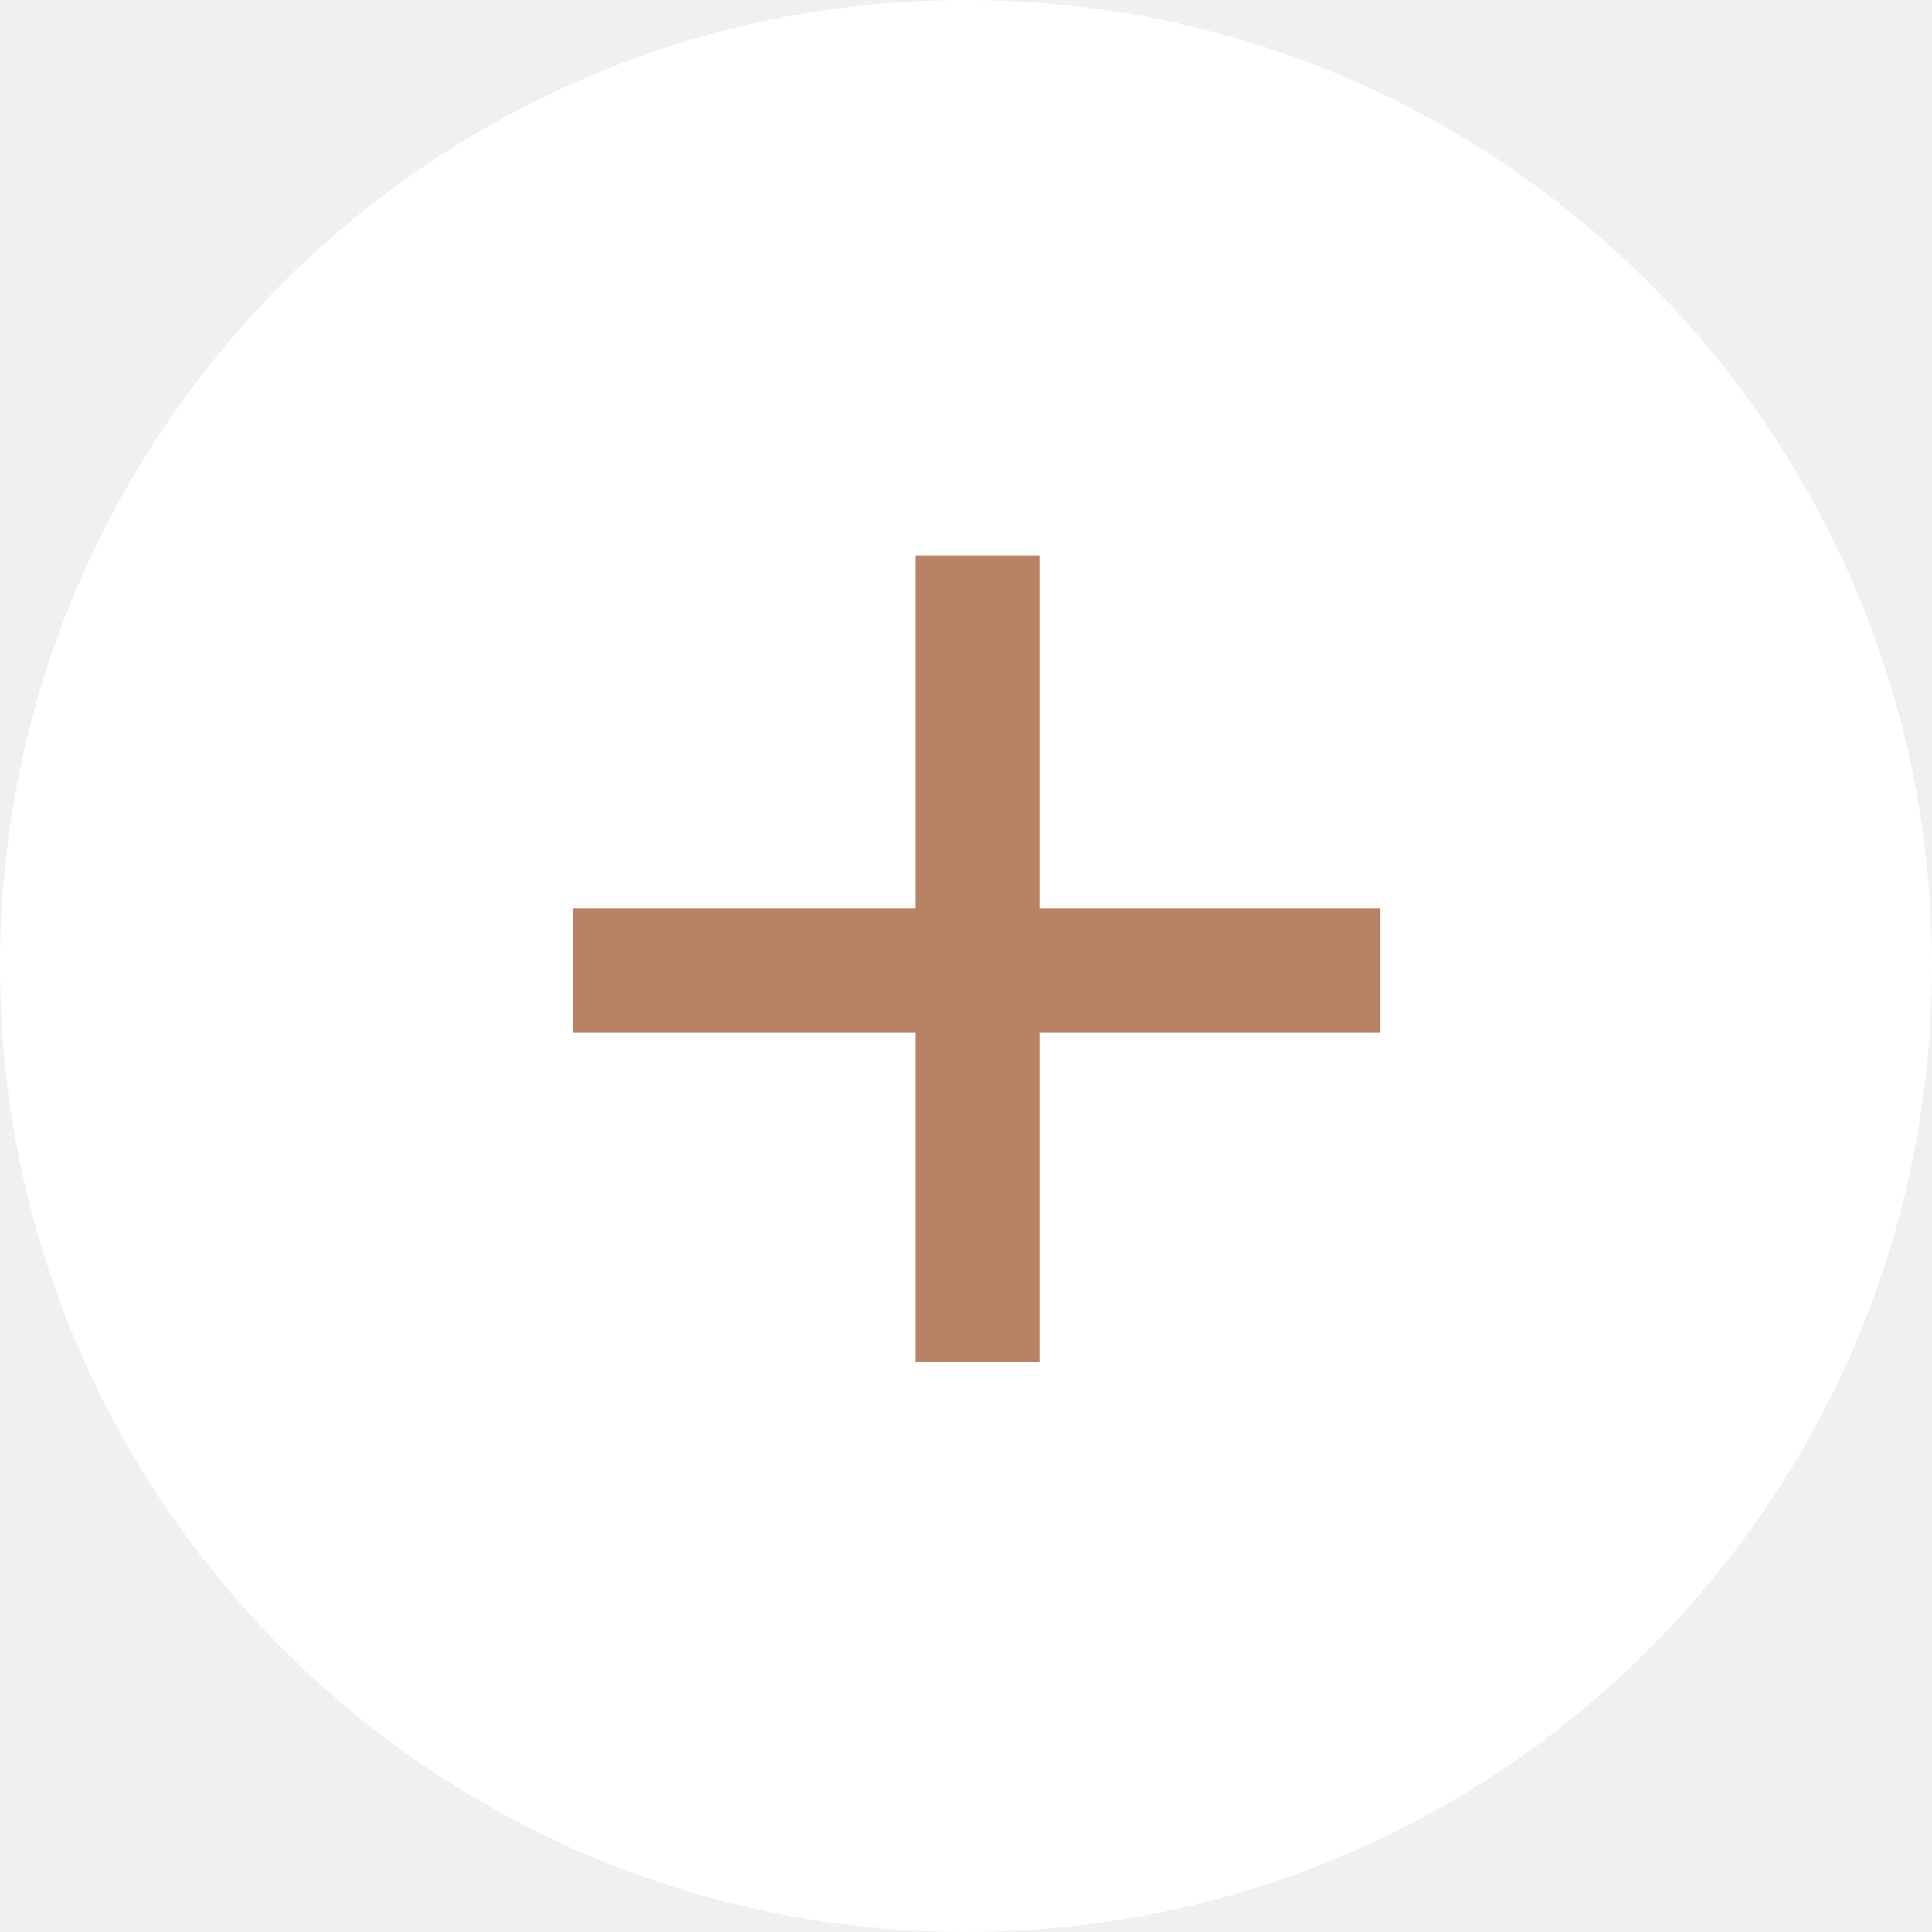
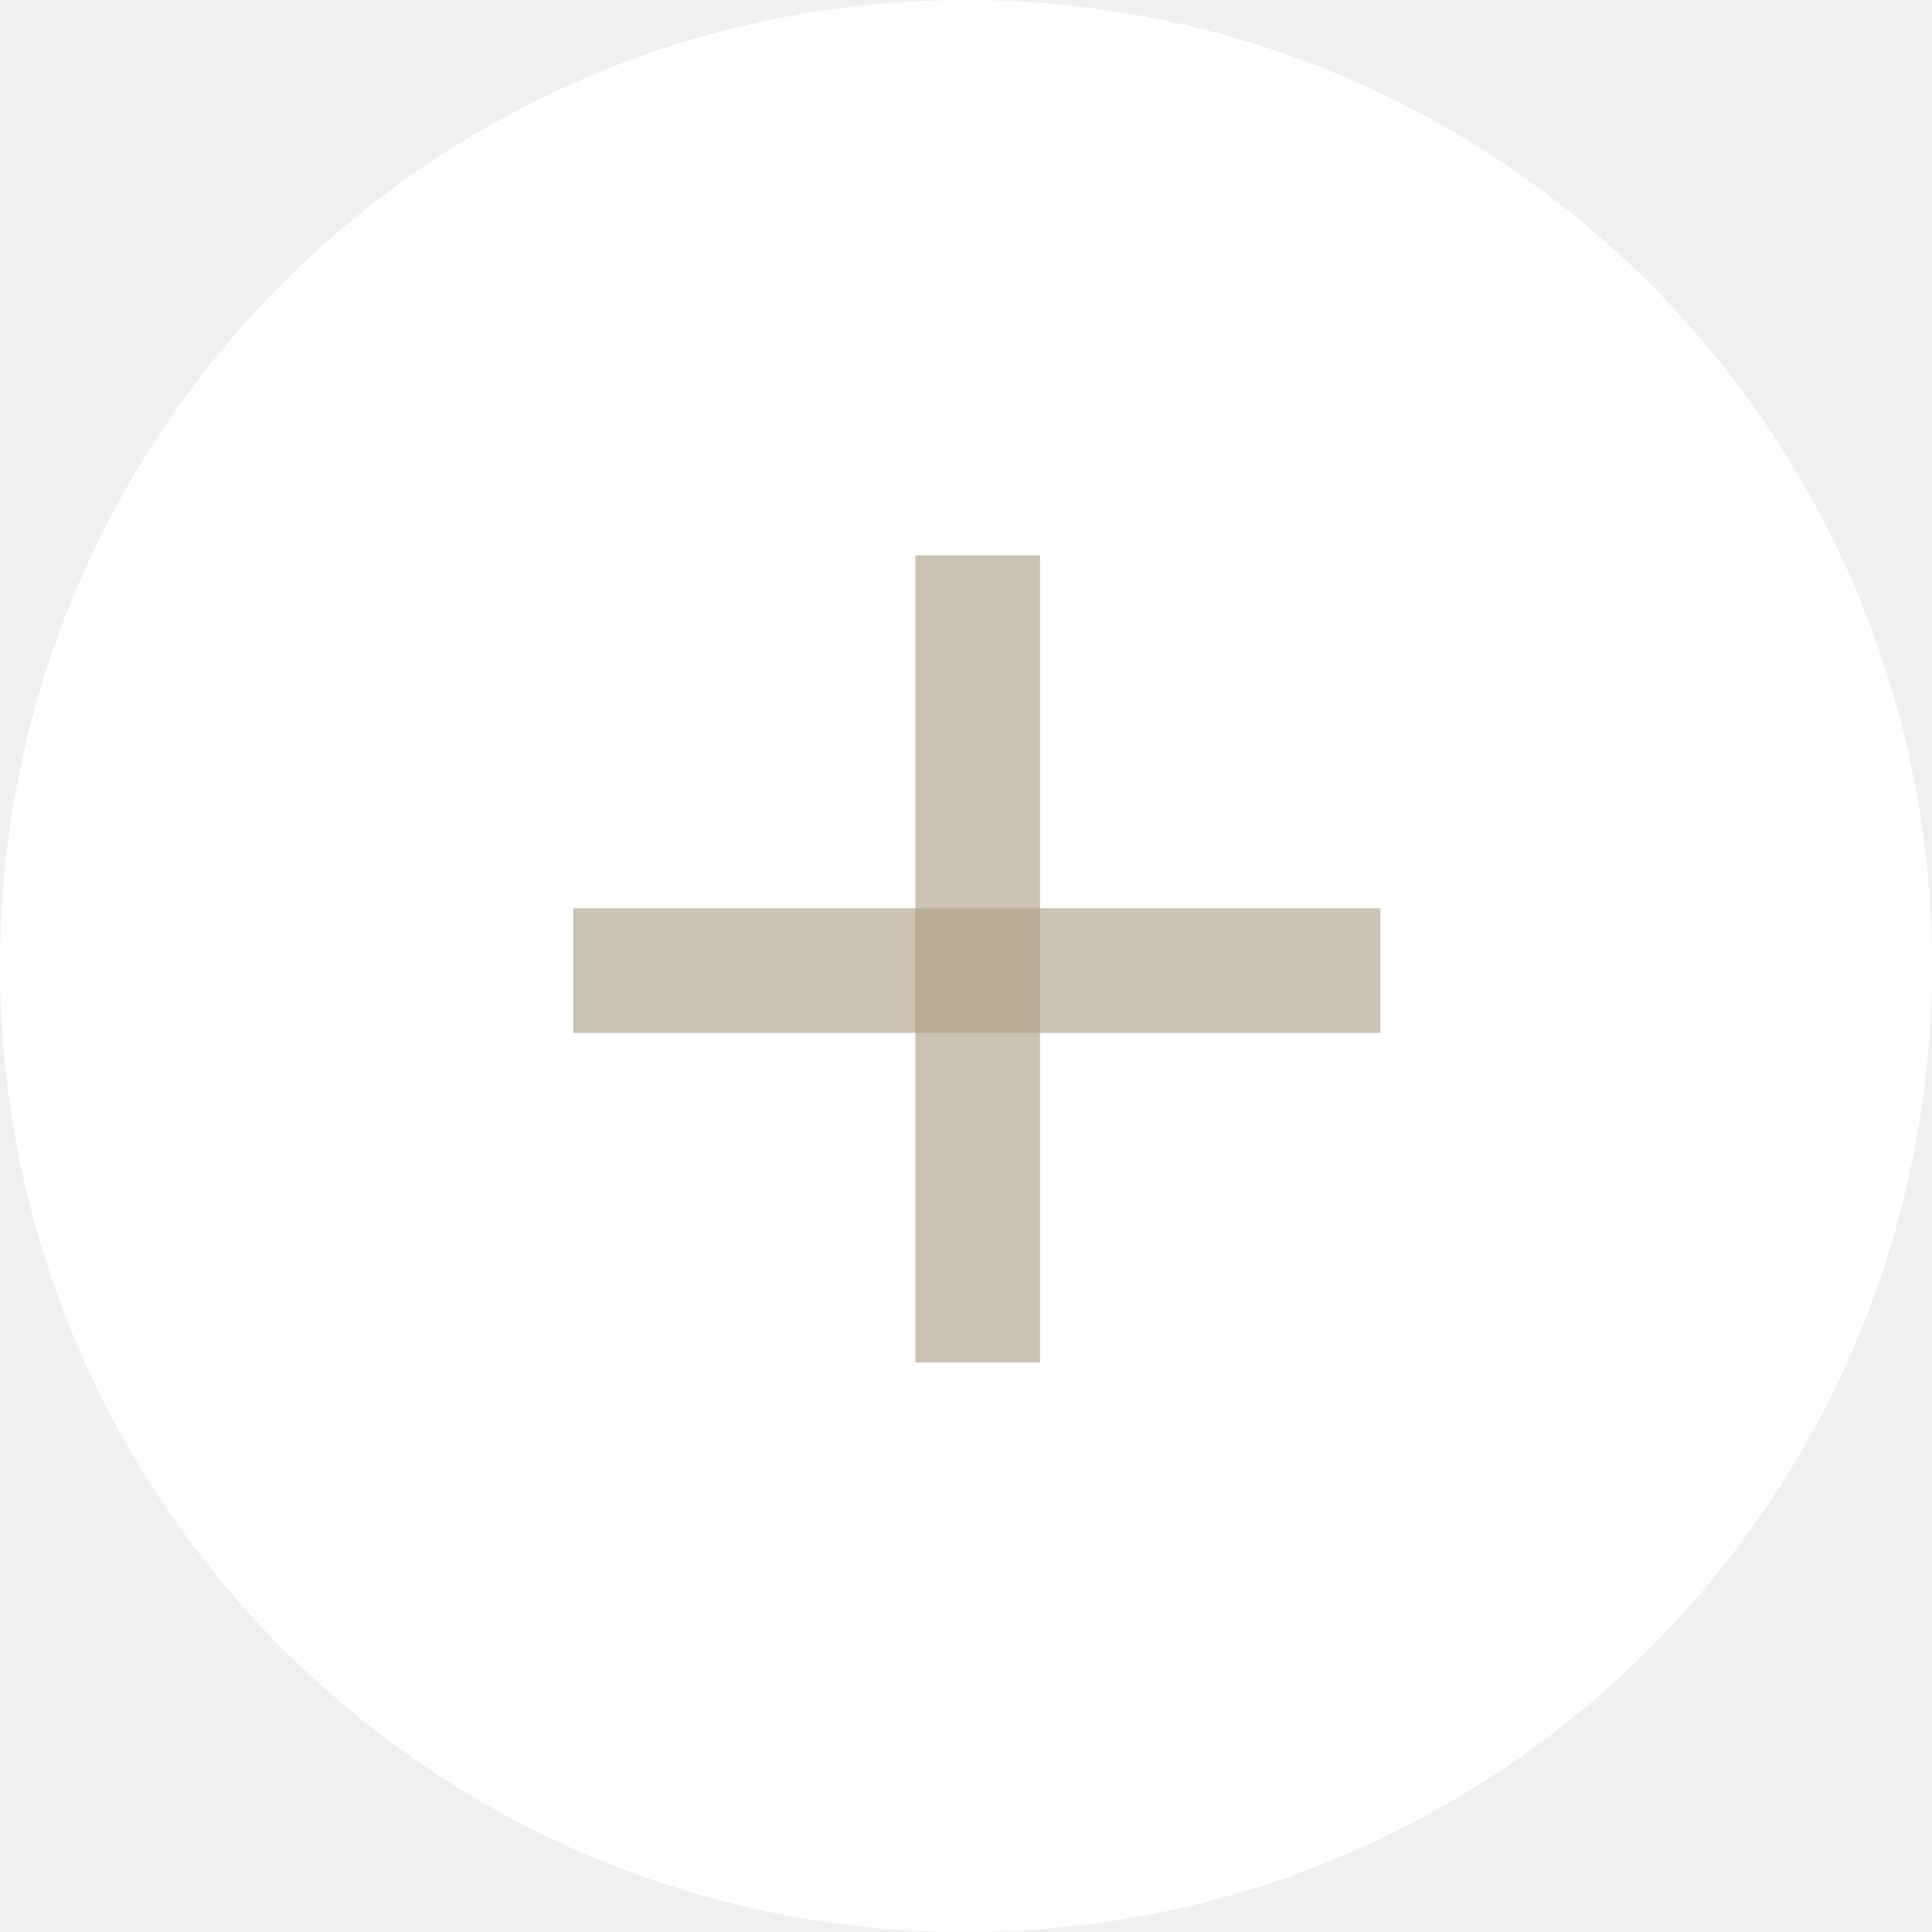
<svg xmlns="http://www.w3.org/2000/svg" width="31" height="31" viewBox="0 0 31 31">
  <g id="Gruppe_59" data-name="Gruppe 59" transform="translate(2384 1594)">
    <path id="bg" d="M15.5,0A15.5,15.5,0,1,1,0,15.5,15.5,15.5,0,0,1,15.5,0Z" transform="translate(-2384 -1594)" fill="#fff" />
-     <line id="Linie_2" data-name="Linie 2" x2="12.95" transform="translate(-2374.802 -1578.426)" fill="none" stroke="#b88265" stroke-width="2" />
-     <line id="Linie_4" data-name="Linie 4" x2="12.95" transform="translate(-2368.313 -1585.089) rotate(90)" fill="none" stroke="#b88265" stroke-width="2" />
+     <line id="Linie_2" data-name="Linie 2" x2="12.95" transform="translate(-2374.802 -1578.426)" fill="none" stroke="#AE9F87A2" stroke-width="2" />
+     <line id="Linie_4" data-name="Linie 4" x2="12.95" transform="translate(-2368.313 -1585.089) rotate(90)" fill="none" stroke="#AE9F87A2" stroke-width="2" />
  </g>
</svg>
